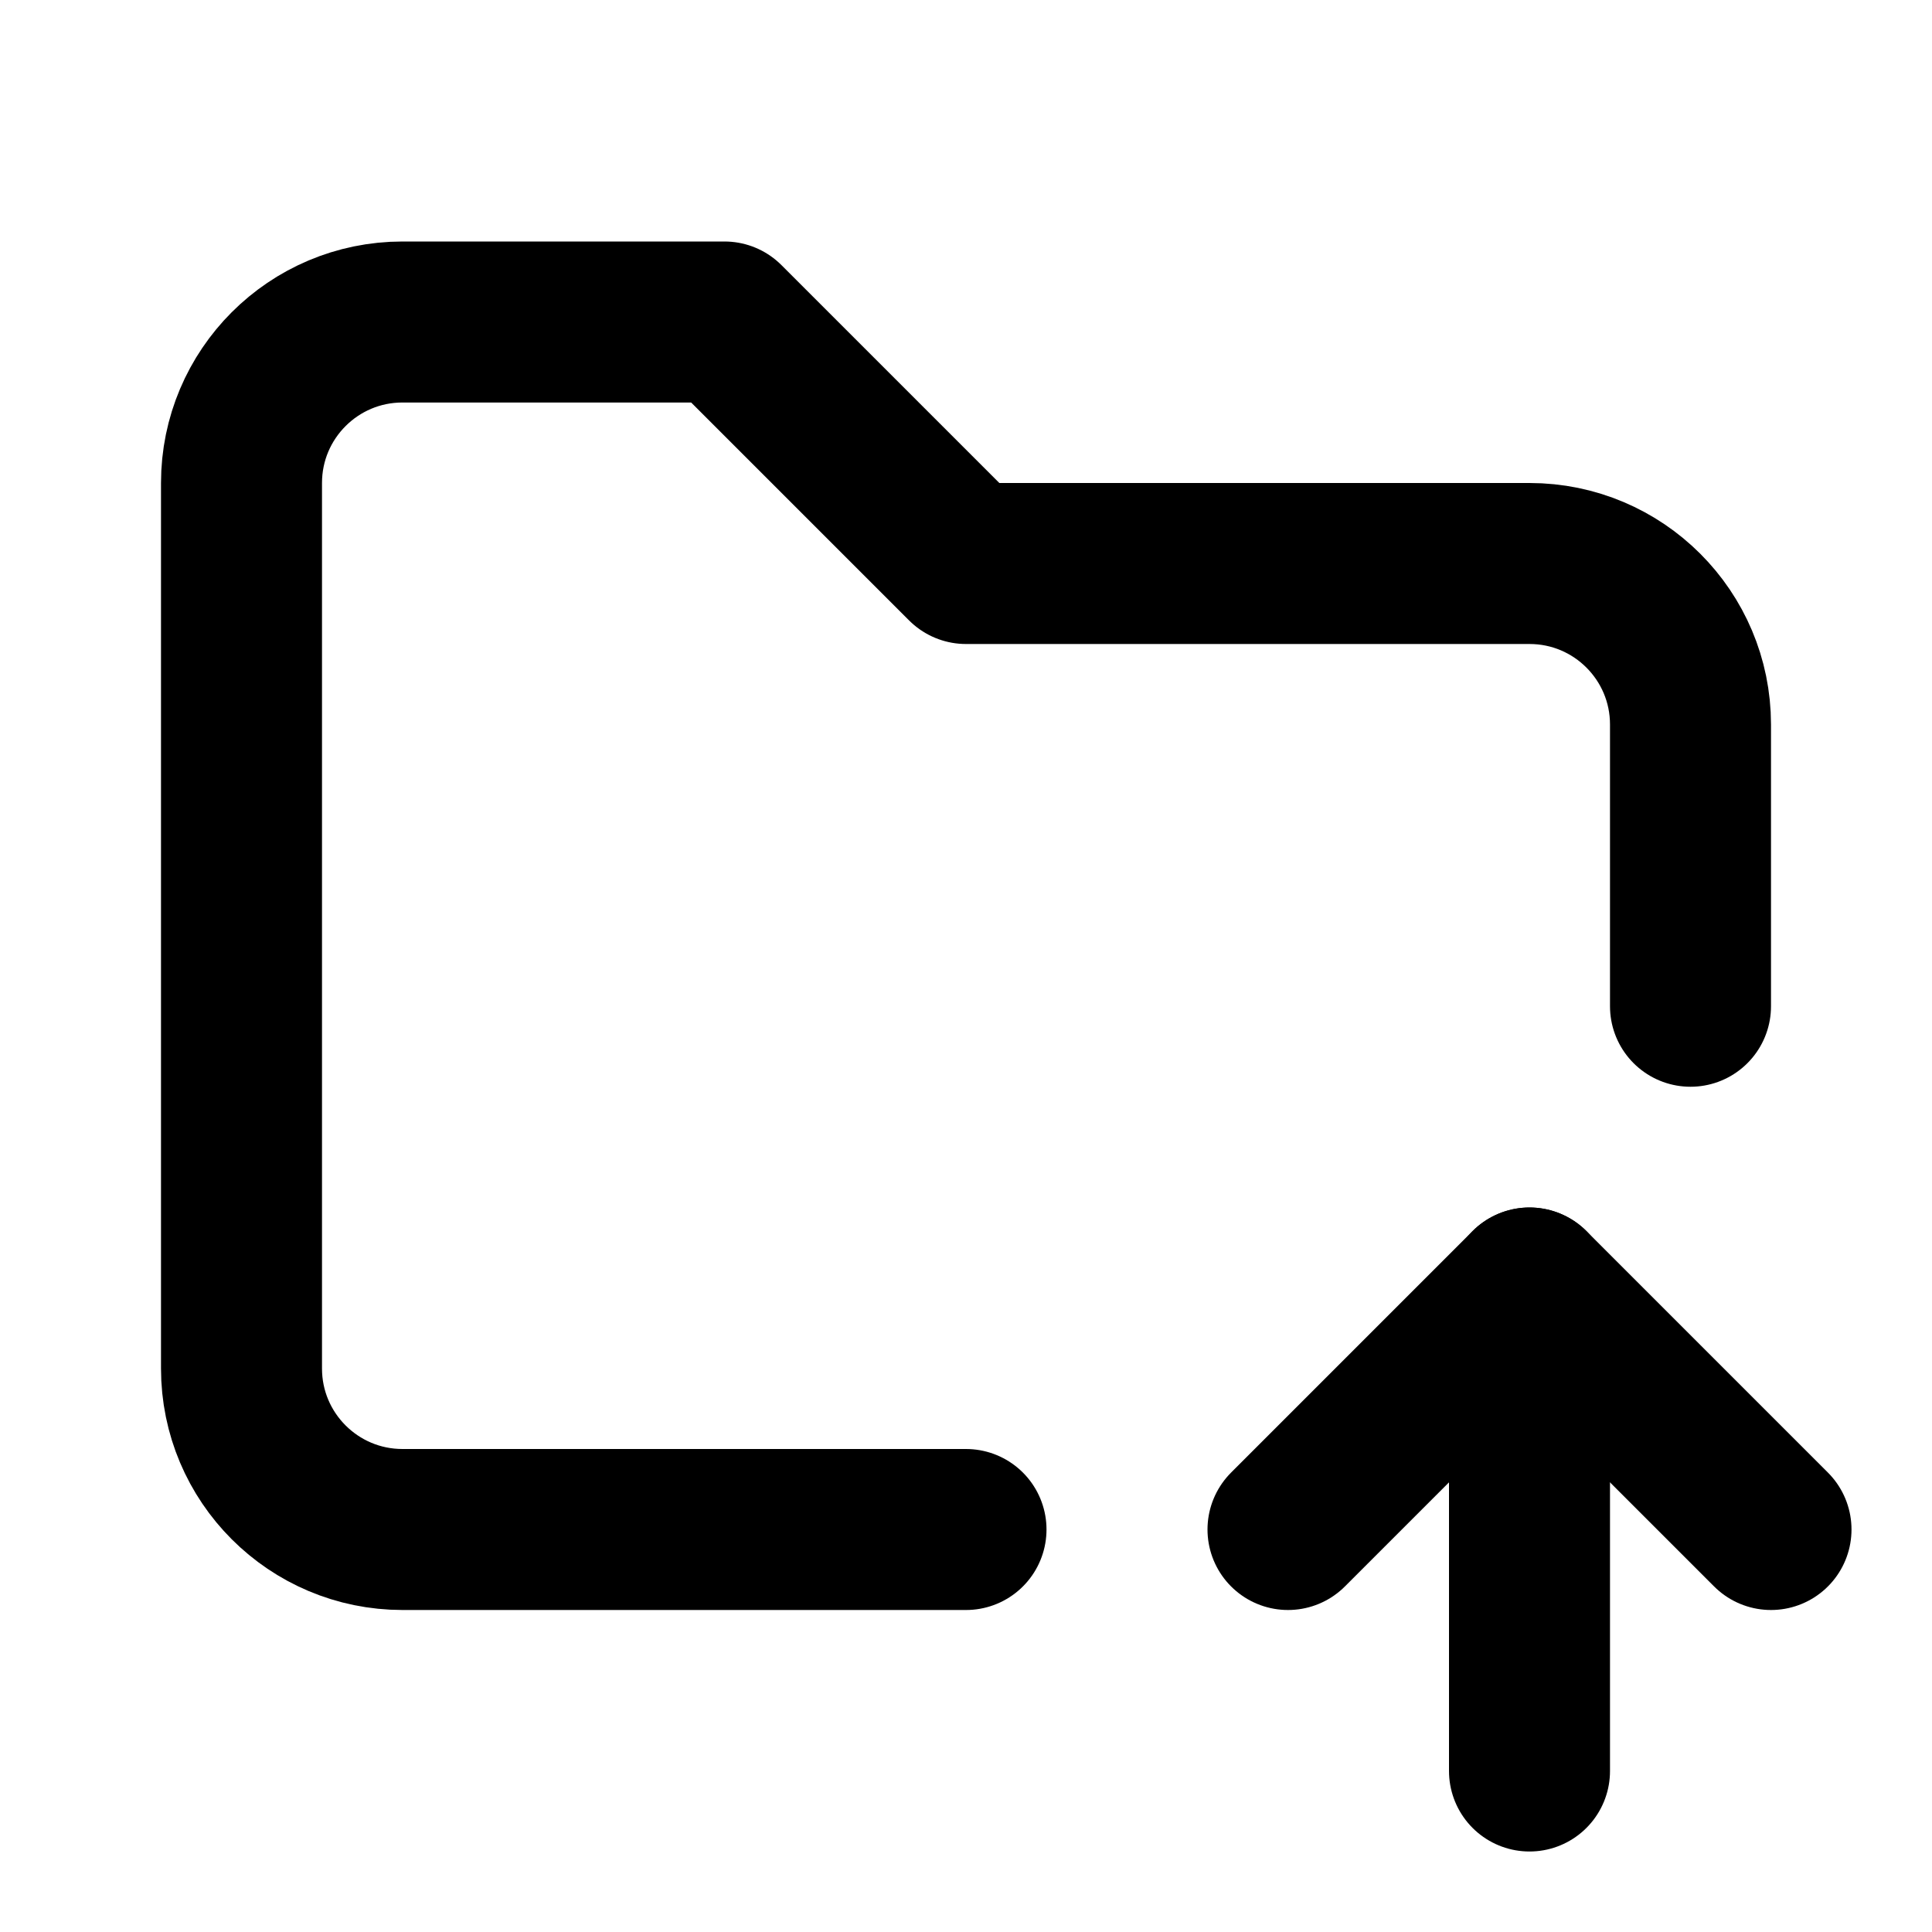
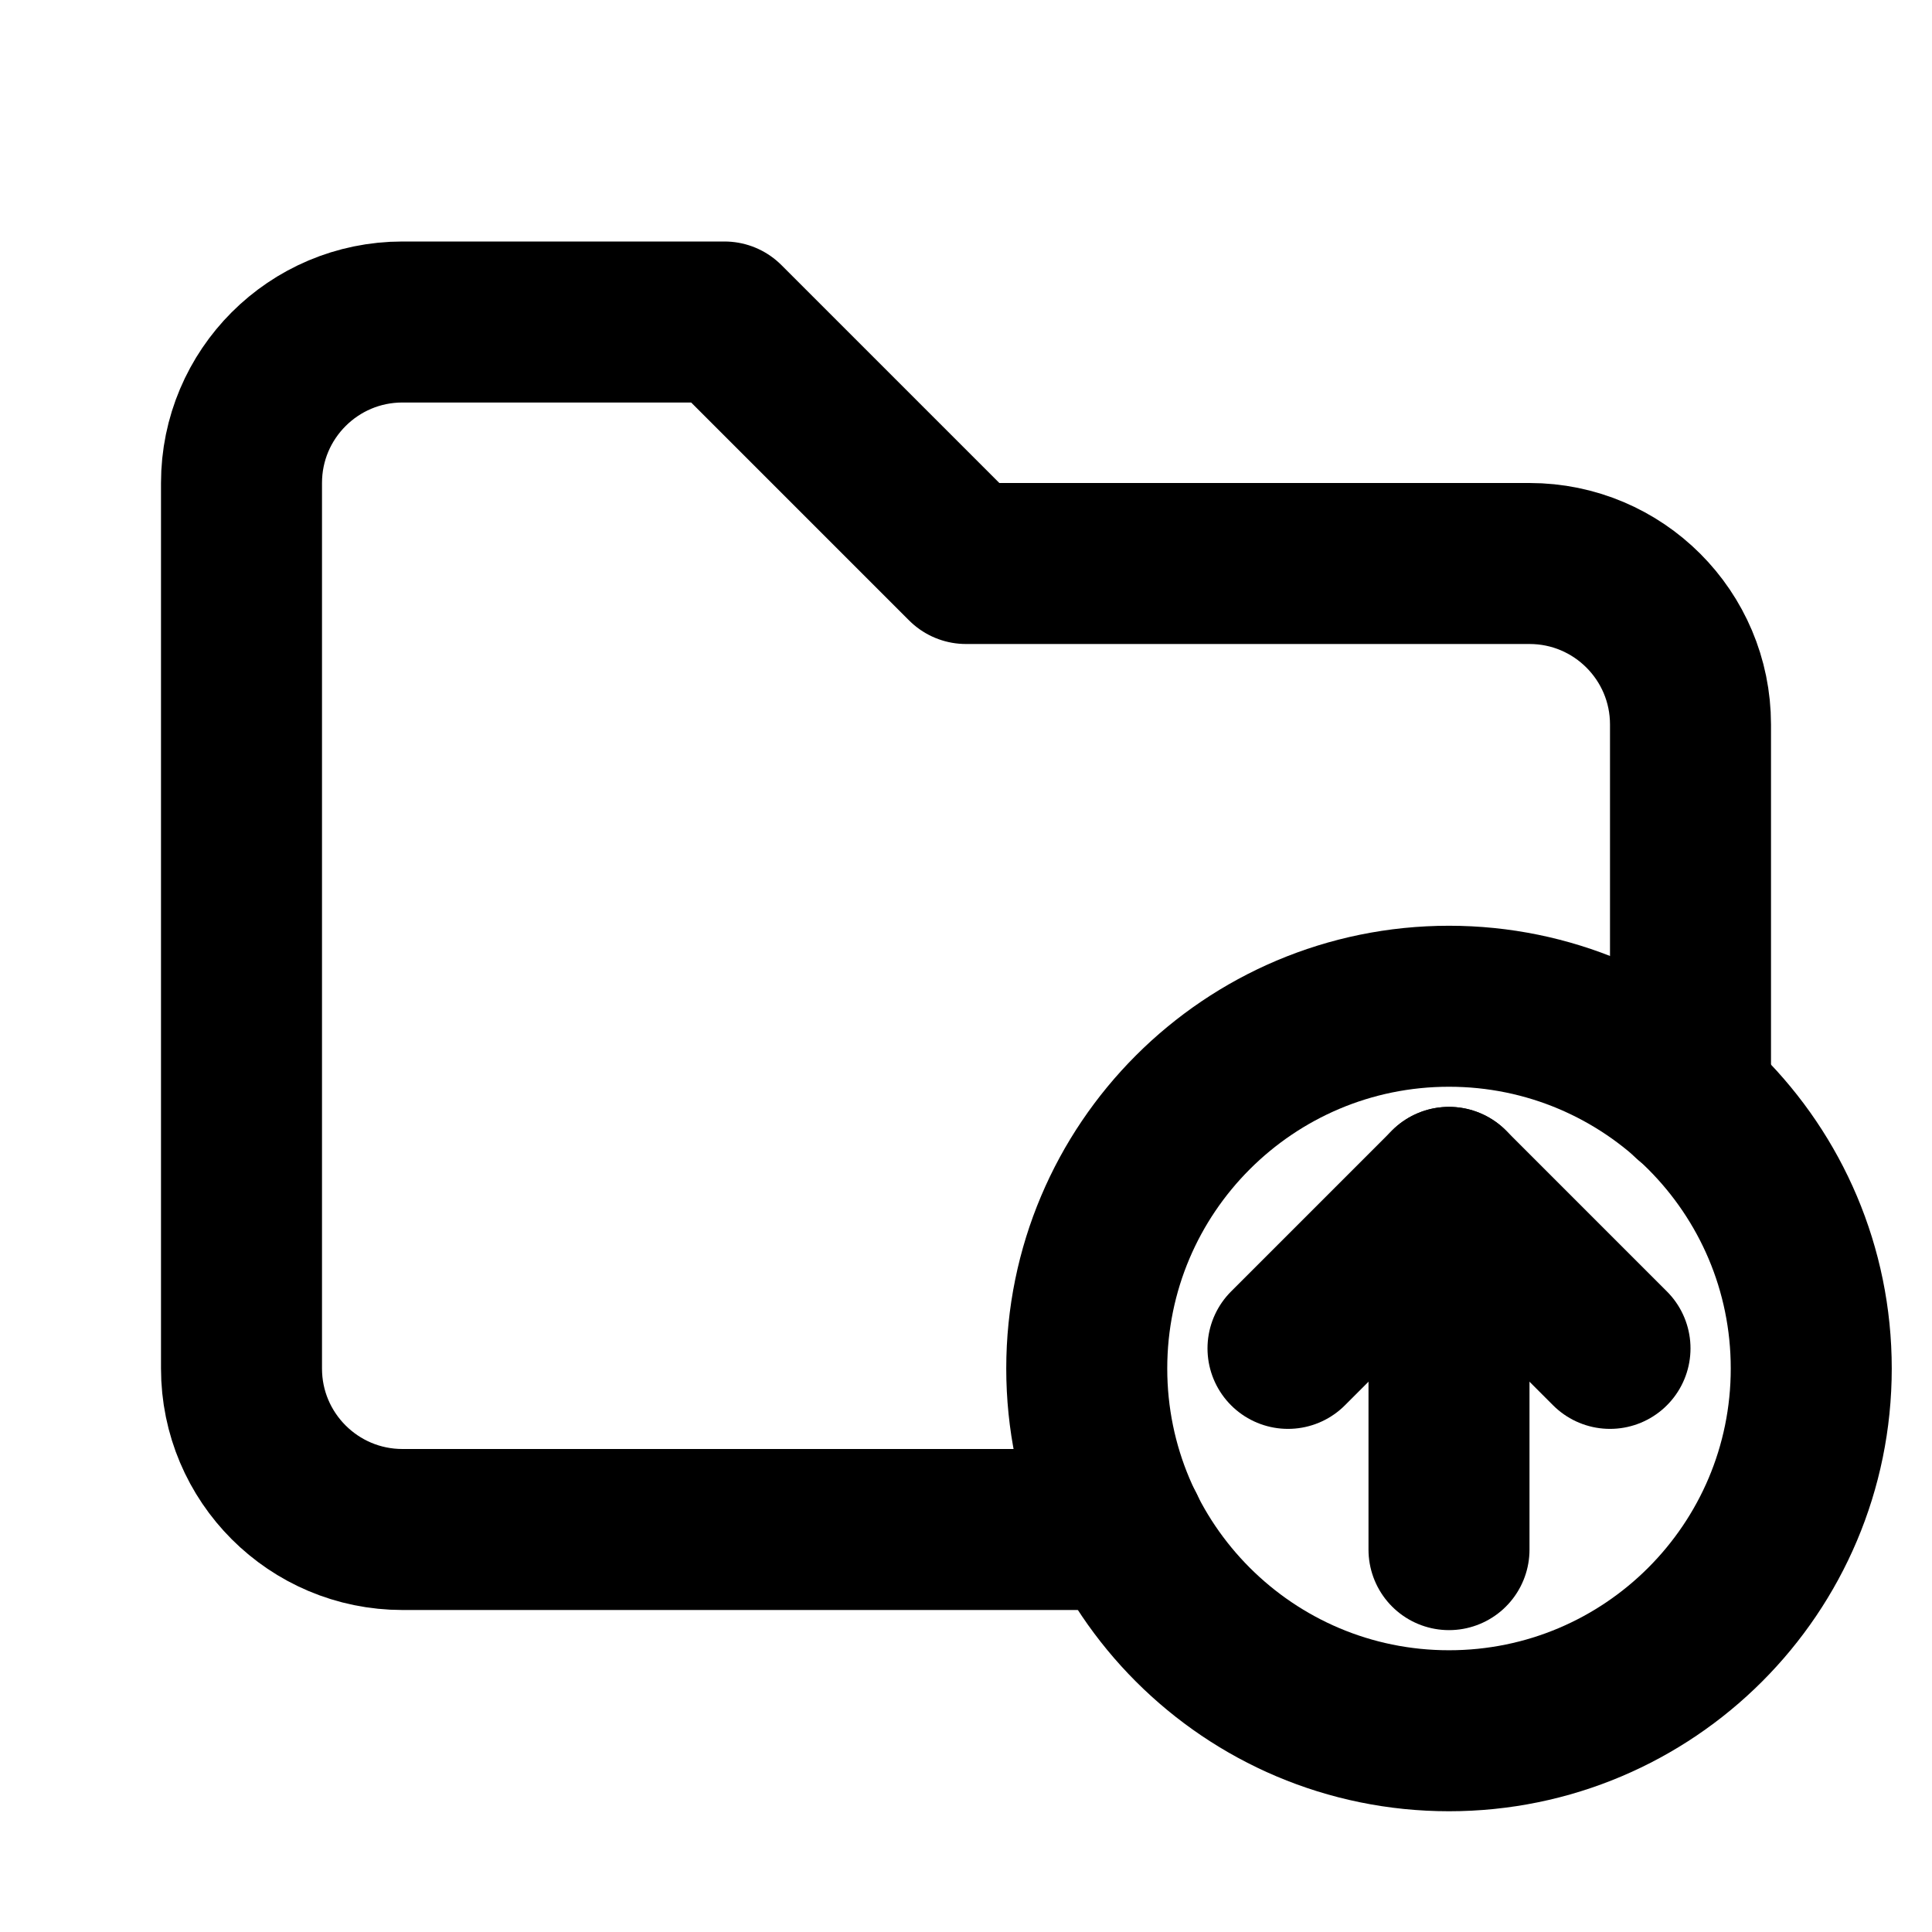
<svg xmlns="http://www.w3.org/2000/svg" width="24" height="24" viewBox="0 0 24 24" fill="none" stroke="currentColor" stroke-width="2" stroke-linecap="round" stroke-linejoin="round" class="icon icon-tabler icons-tabler-outline icon-tabler-folder-up">
  <path stroke="none" d="M0 0h24v24H0z" fill="none" />
-   <path class="wl-fill" stroke="none" d="M5 4h4l3 3h7a2 2 0 0 1 2 2v3.5H12V19H5a2 2 0 0 1-2-2V6a2 2 0 0 1 2-2z" />
-   <path d="M12 19h-7a2 2 0 0 1 -2 -2v-11a2 2 0 0 1 2 -2h4l3 3h7a2 2 0 0 1 2 2v3.5" />
-   <path d="M19 22v-6" />
-   <path d="M22 19l-3 -3l-3 3" />
+   <path class="wl-fill" stroke="none" d="M13.97 19H5a2 2 0 0 1-2-2V6a2 2 0 0 1 2-2h4l3 3h7a2 2 0 0 1 2 2v4.65A4.5 4.5 0 0 0 13.97 19z" />
+   <circle class="wl-fill" stroke="none" cx="18" cy="17" r="4.5" />
+   <path d="M13.97 19H5a2 2 0 0 1-2-2V6a2 2 0 0 1 2-2h4l3 3h7a2 2 0 0 1 2 2v4.65" />
+   <circle cx="18" cy="17" r="4.5" />
+   <path d="M18 19.25v-4.5" />
+   <path d="M16 16.75l2 -2l2 2" />
</svg>
